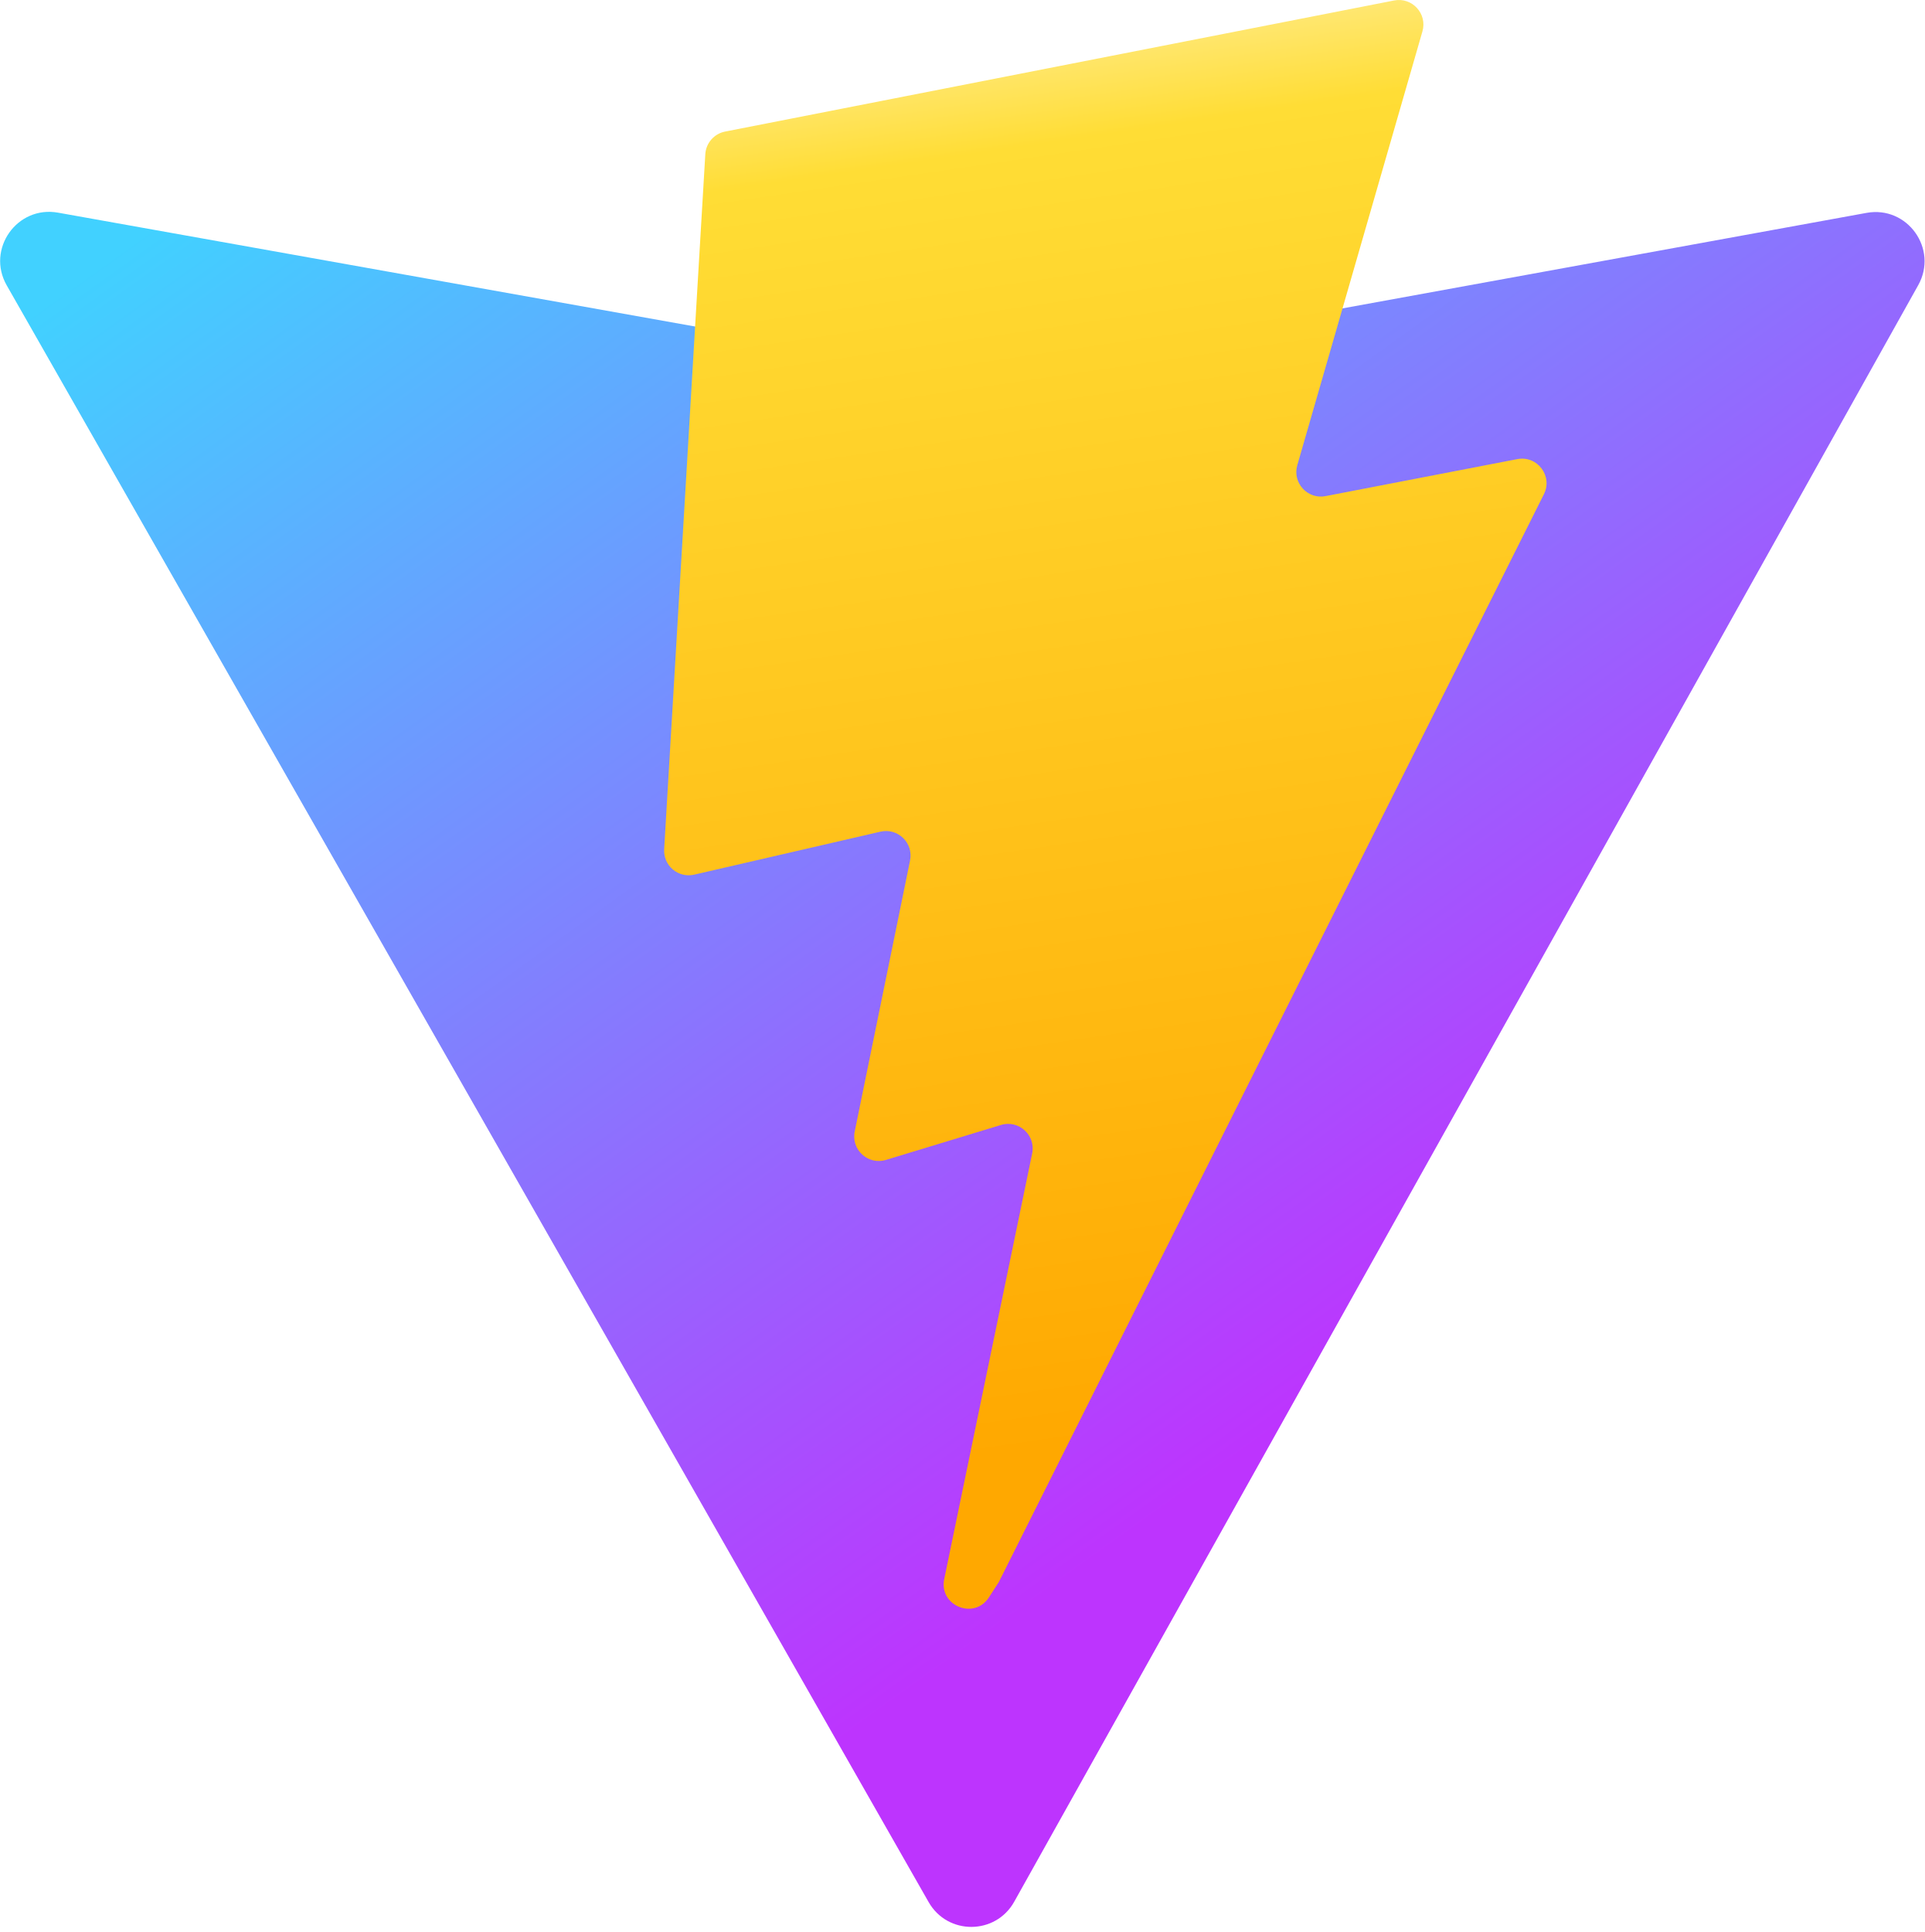
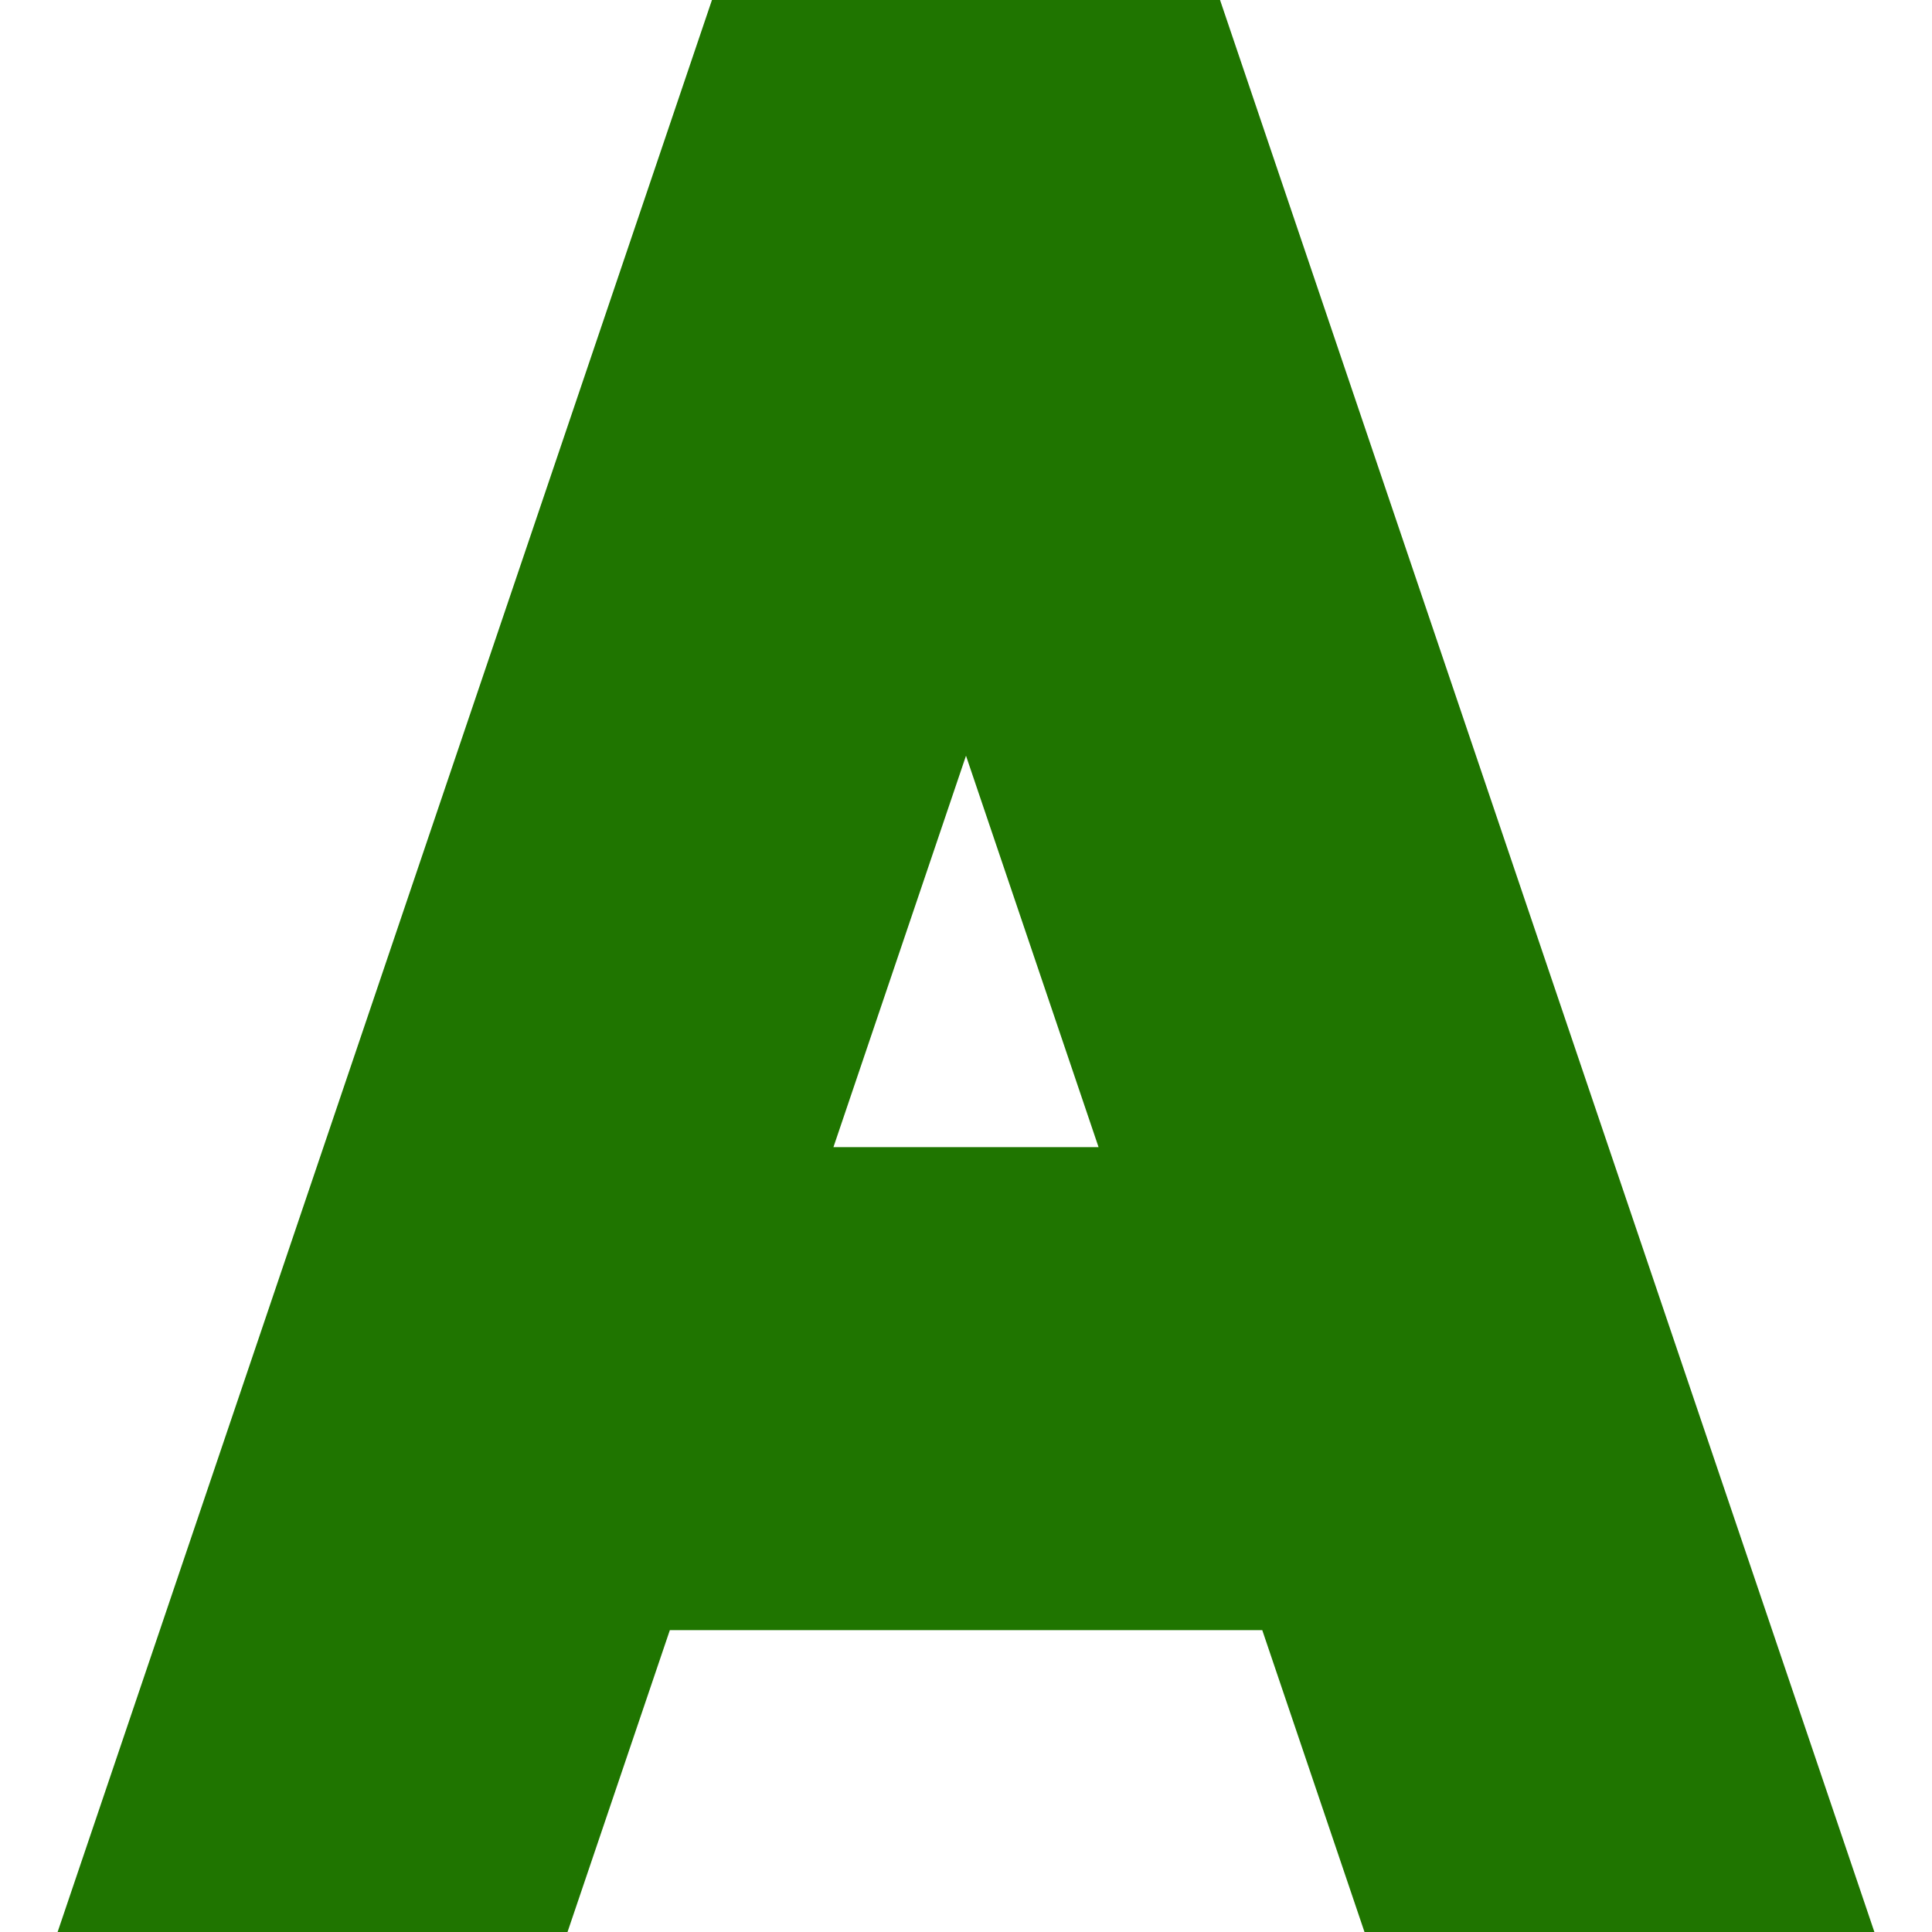
- <svg xmlns="http://www.w3.org/2000/svg" aria-hidden="true" role="img" class="iconify iconify--logos" width="31.88" height="32" preserveAspectRatio="xMidYMid meet" viewBox="0 0 256 257">
-   <defs>
-     <linearGradient id="IconifyId1813088fe1fbc01fb466" x1="-.828%" x2="57.636%" y1="7.652%" y2="78.411%">
-       <stop offset="0%" stop-color="#41D1FF" />
-       <stop offset="100%" stop-color="#BD34FE" />
-     </linearGradient>
-     <linearGradient id="IconifyId1813088fe1fbc01fb467" x1="43.376%" x2="50.316%" y1="2.242%" y2="89.03%">
-       <stop offset="0%" stop-color="#FFEA83" />
-       <stop offset="8.333%" stop-color="#FFDD35" />
-       <stop offset="100%" stop-color="#FFA800" />
-     </linearGradient>
-   </defs>
-   <path fill="url(#IconifyId1813088fe1fbc01fb466)" d="M255.153 37.938L134.897 252.976c-2.483 4.44-8.862 4.466-11.382.048L.875 37.958c-2.746-4.814 1.371-10.646 6.827-9.67l120.385 21.517a6.537 6.537 0 0 0 2.322-.004l117.867-21.483c5.438-.991 9.574 4.796 6.877 9.62Z" />
-   <path fill="url(#IconifyId1813088fe1fbc01fb467)" d="M185.432.063L96.44 17.501a3.268 3.268 0 0 0-2.634 3.014l-5.474 92.456a3.268 3.268 0 0 0 3.997 3.378l24.777-5.718c2.318-.535 4.413 1.507 3.936 3.838l-7.361 36.047c-.495 2.426 1.782 4.5 4.151 3.78l15.304-4.649c2.372-.72 4.652 1.36 4.15 3.788l-11.698 56.621c-.732 3.542 3.979 5.473 5.943 2.437l1.313-2.028l72.516-144.72c1.215-2.423-.88-5.186-3.54-4.672l-25.505 4.922c-2.396.462-4.435-1.77-3.759-4.114l16.646-57.705c.677-2.35-1.37-4.583-3.769-4.113Z" />
+ <svg xmlns="http://www.w3.org/2000/svg" width="800px" height="800px" viewBox="0 0 16 16" fill="none" stroke="#1f7500">
+   <g id="SVGRepo_bgCarrier" stroke-width="0" />
+   <g id="SVGRepo_tracerCarrier" stroke-linecap="round" stroke-linejoin="round" />
+   <g id="SVGRepo_iconCarrier">
+     <path fill-rule="evenodd" clip-rule="evenodd" d="M6.424 0H9.576L14.995 16H11.828L10.812 13H5.189L4.172 16H1.005L6.424 0ZM6.205 10H9.795L8 4.7L6.205 10Z" fill="#1f7500" />
+   </g>
</svg>
